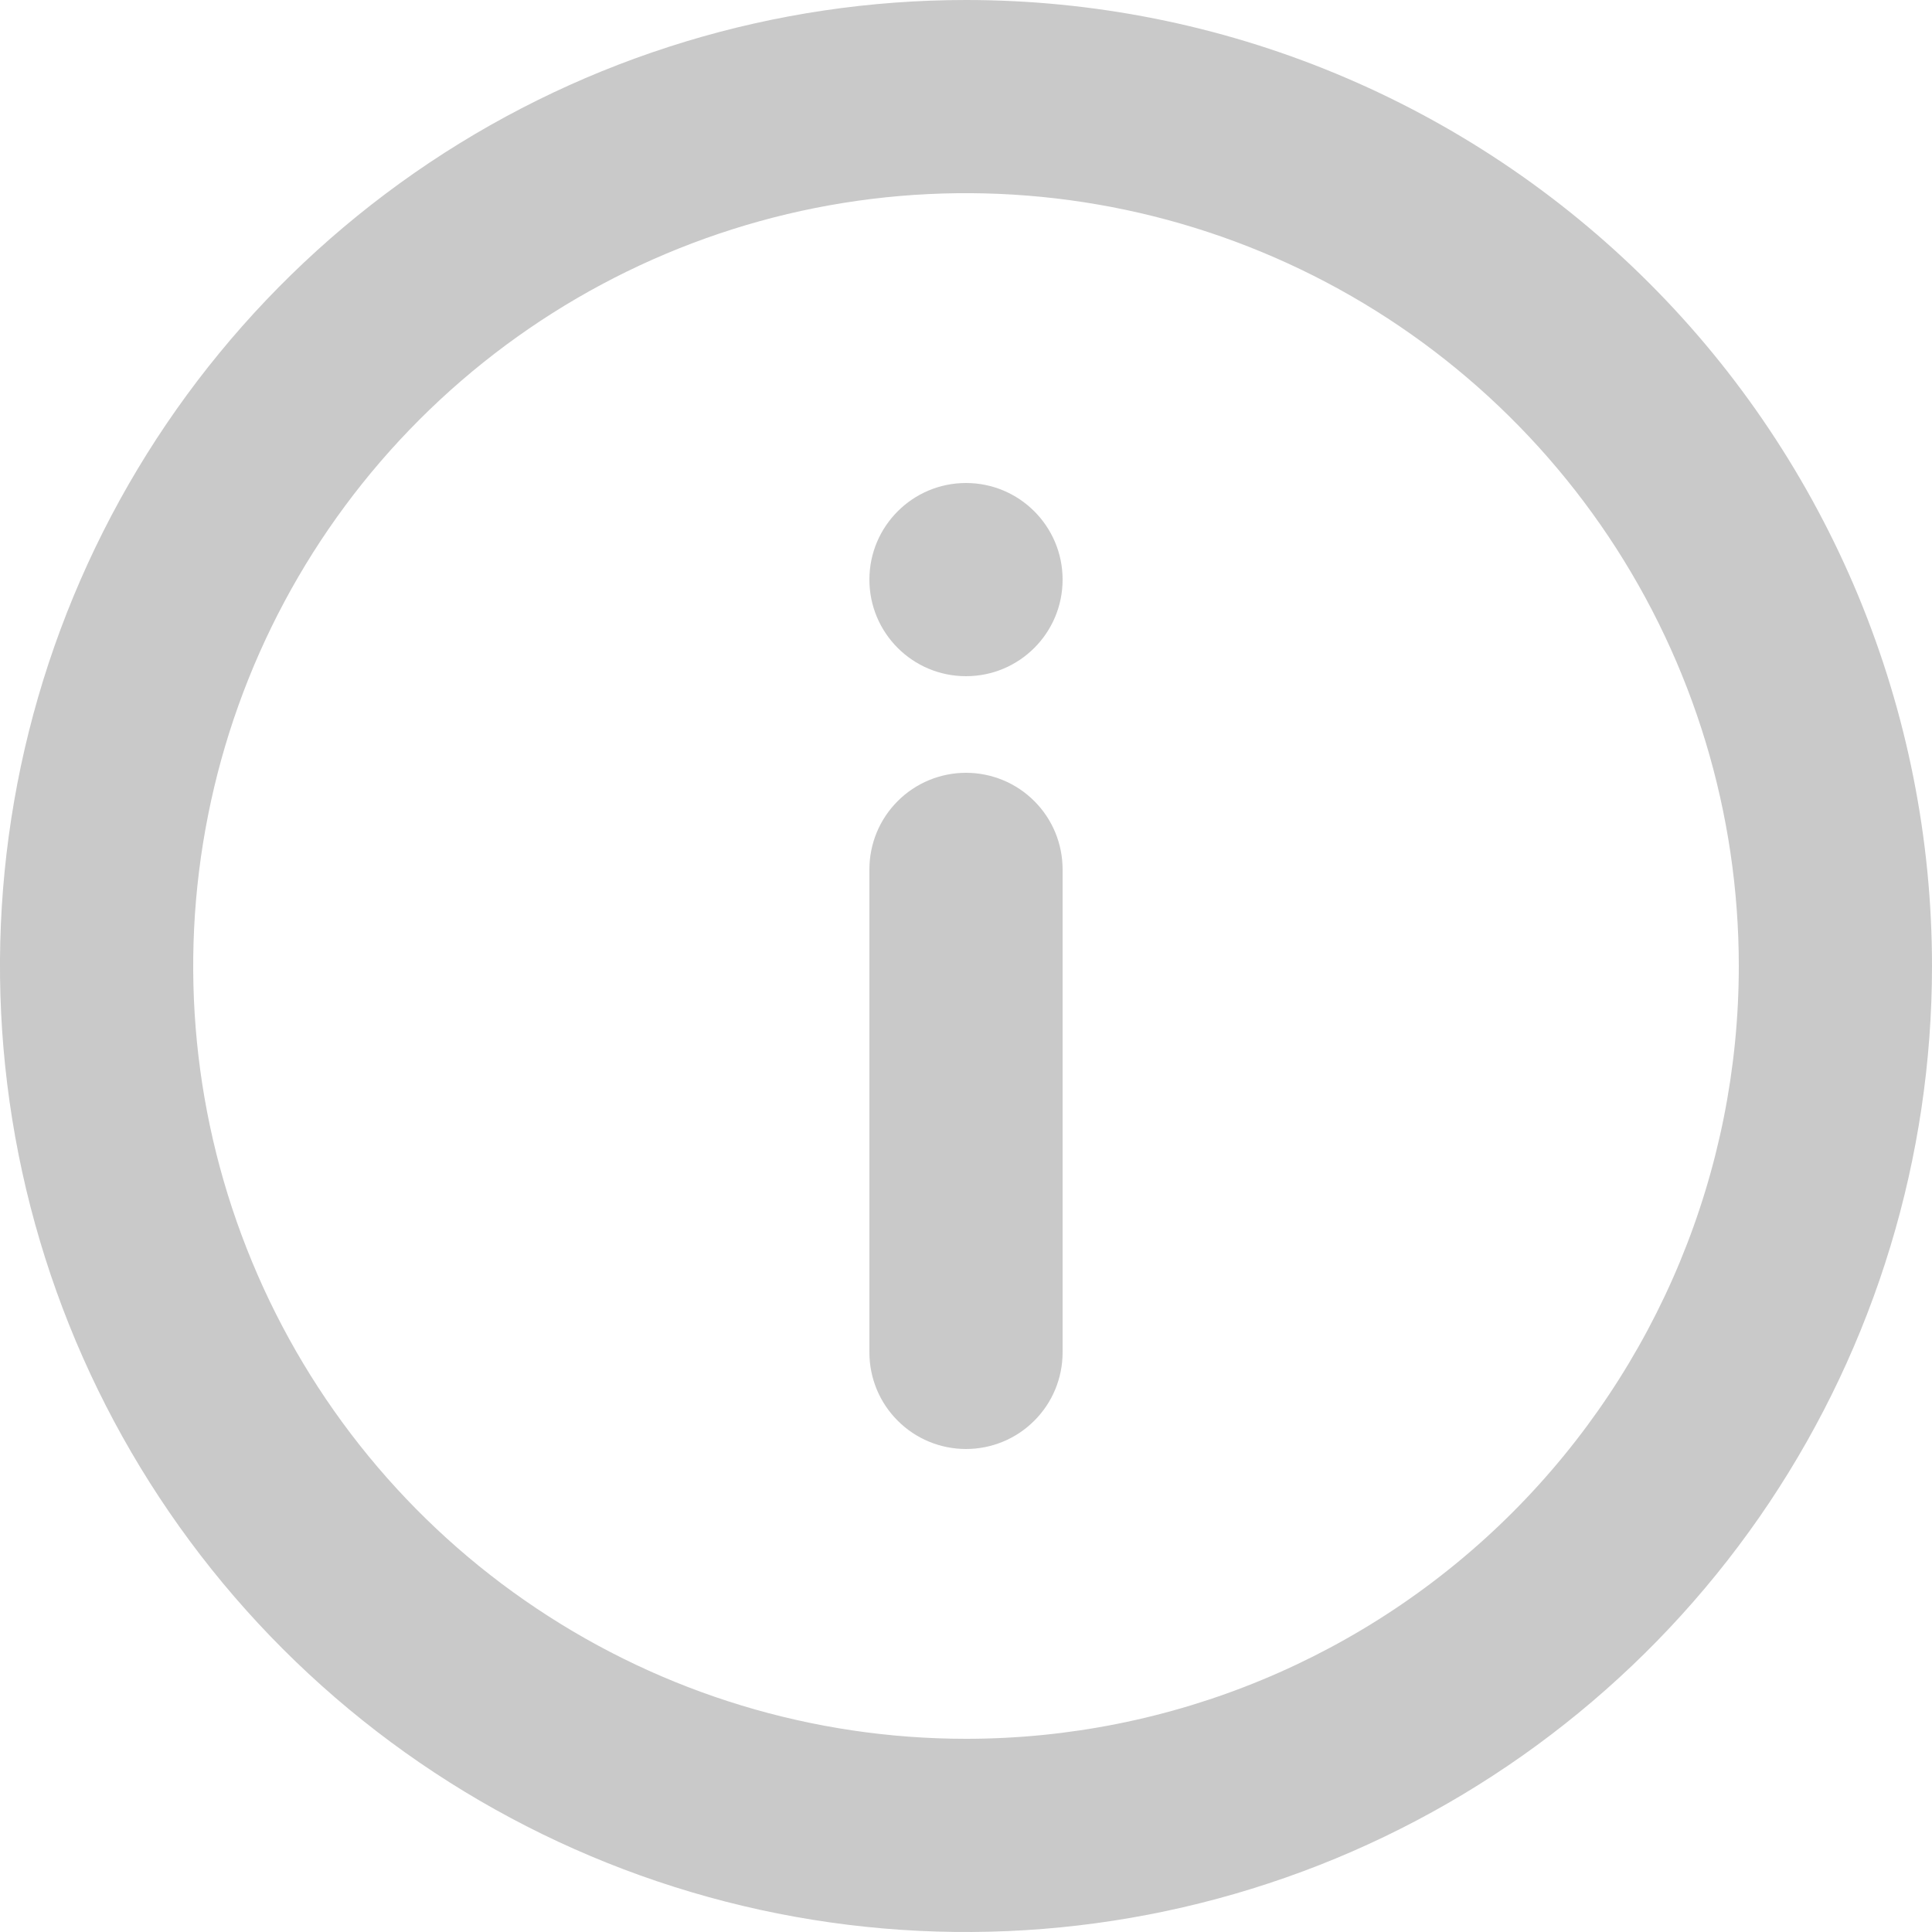
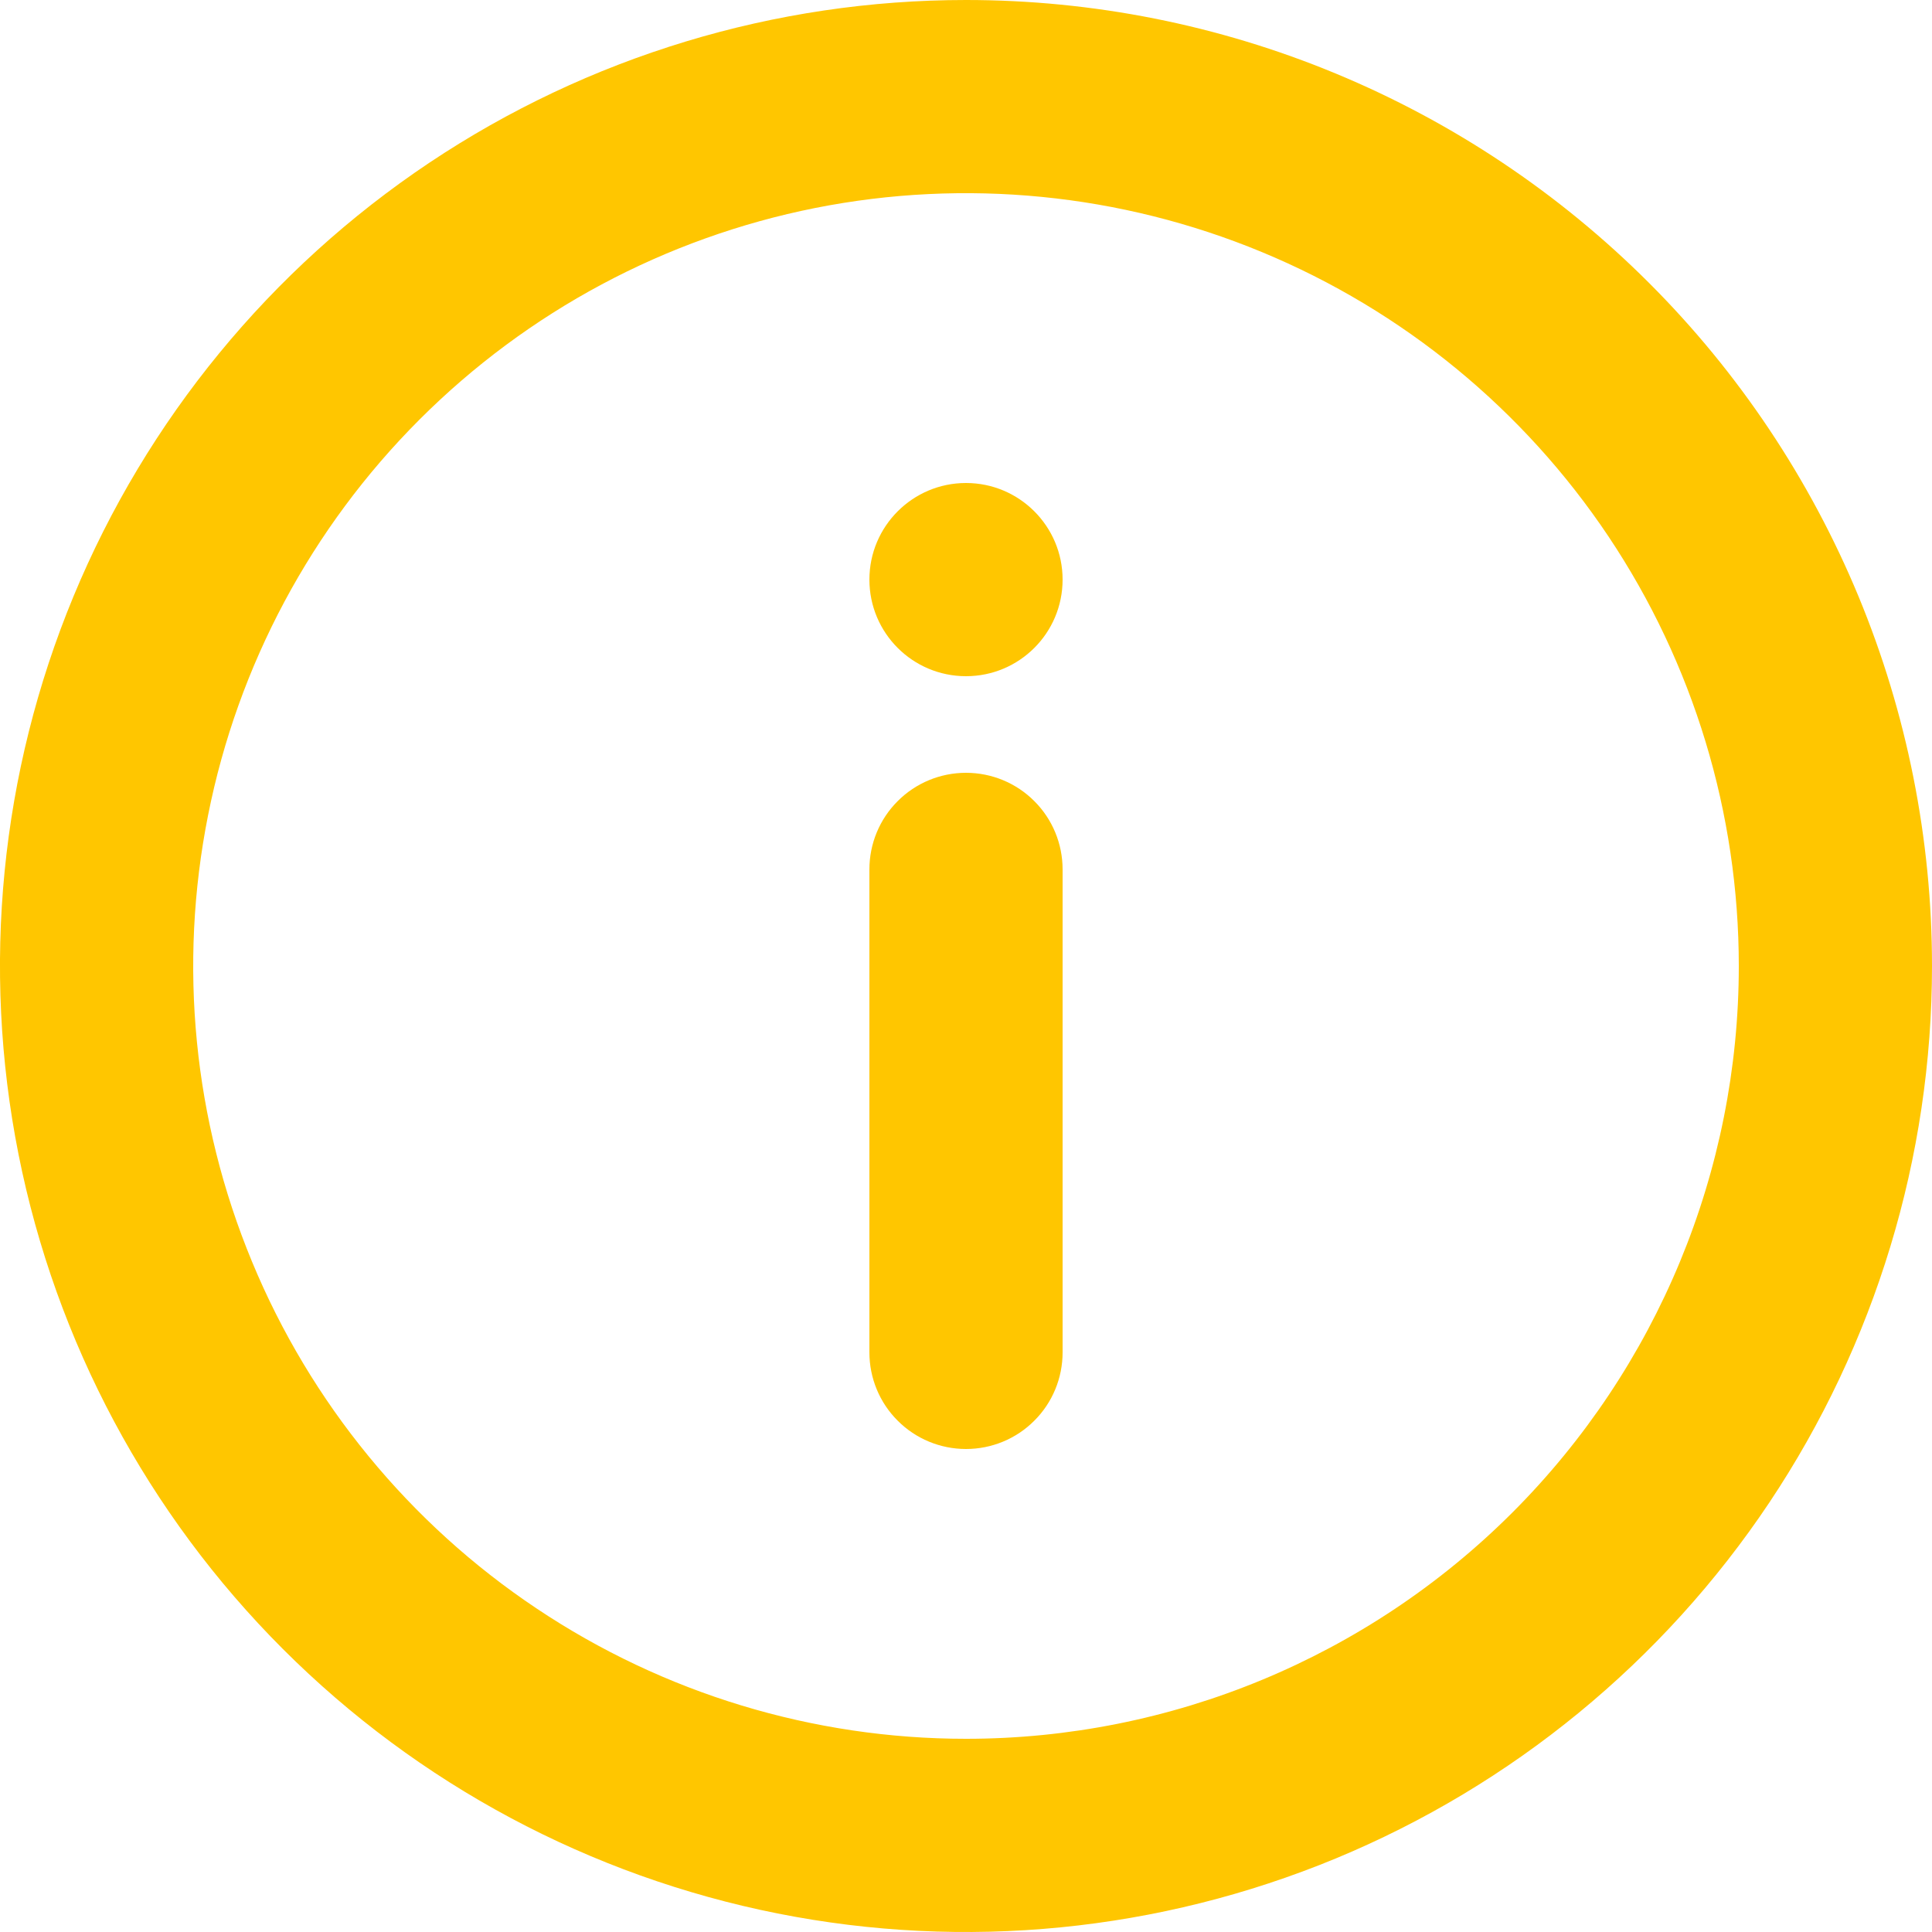
<svg xmlns="http://www.w3.org/2000/svg" width="20" height="20" viewBox="0 0 20 20" fill="none">
-   <path d="M10 -0C8.022 -0 6.089 0.586 4.444 1.685C2.8 2.784 1.518 4.346 0.761 6.173C0.004 8 -0.194 10.011 0.192 11.951C0.578 13.89 1.53 15.672 2.929 17.071C4.327 18.469 6.109 19.422 8.049 19.808C9.989 20.194 12 19.995 13.827 19.239C15.654 18.482 17.216 17.2 18.315 15.556C19.413 13.911 20 11.978 20 10C20 8.687 19.741 7.386 19.239 6.173C18.736 4.96 18 3.857 17.071 2.929C16.142 2 15.04 1.264 13.827 0.761C12.614 0.258 11.313 -0 10 -0ZM10 18C8.418 18 6.871 17.531 5.555 16.651C4.24 15.773 3.214 14.523 2.609 13.061C2.003 11.599 1.845 9.991 2.154 8.439C2.462 6.887 3.224 5.462 4.343 4.343C5.462 3.224 6.887 2.462 8.439 2.153C9.991 1.845 11.6 2.003 13.062 2.609C14.523 3.214 15.773 4.24 16.652 5.555C17.531 6.871 18 8.418 18 10C18 12.121 17.157 14.156 15.657 15.657C14.157 17.157 12.122 18 10 18Z" fill="#C9C9C9" />
-   <path d="M10 7C10.552 7 11 6.553 11 6C11 5.448 10.552 5 10 5C9.448 5 9 5.448 9 6C9 6.553 9.448 7 10 7Z" fill="#C9C9C9" />
-   <path d="M10 8C9.735 8 9.48 8.105 9.293 8.293C9.105 8.48 9 8.735 9 9V14C9 14.265 9.105 14.52 9.293 14.707C9.48 14.895 9.735 15 10 15C10.265 15 10.52 14.895 10.707 14.707C10.895 14.52 11 14.265 11 14V9C11 8.735 10.895 8.48 10.707 8.293C10.52 8.105 10.265 8 10 8Z" fill="#C9C9C9" />
+   <path d="M10 -0C8.022 -0 6.089 0.586 4.444 1.685C2.8 2.784 1.518 4.346 0.761 6.173C0.004 8 -0.194 10.011 0.192 11.951C0.578 13.89 1.53 15.672 2.929 17.071C4.327 18.469 6.109 19.422 8.049 19.808C9.989 20.194 12 19.995 13.827 19.239C15.654 18.482 17.216 17.2 18.315 15.556C19.413 13.911 20 11.978 20 10C20 8.687 19.741 7.386 19.239 6.173C18.736 4.96 18 3.857 17.071 2.929C16.142 2 15.04 1.264 13.827 0.761C12.614 0.258 11.313 -0 10 -0ZM10 18C8.418 18 6.871 17.531 5.555 16.651C4.24 15.773 3.214 14.523 2.609 13.061C2.003 11.599 1.845 9.991 2.154 8.439C2.462 6.887 3.224 5.462 4.343 4.343C5.462 3.224 6.887 2.462 8.439 2.153C9.991 1.845 11.6 2.003 13.062 2.609C14.523 3.214 15.773 4.24 16.652 5.555C17.531 6.871 18 8.418 18 10C18 12.121 17.157 14.156 15.657 15.657C14.157 17.157 12.122 18 10 18Z" fill="#FFC600" />
+   <path d="M10 7C10.552 7 11 6.553 11 6C11 5.448 10.552 5 10 5C9.448 5 9 5.448 9 6C9 6.553 9.448 7 10 7Z" fill="#FFC600" />
+   <path d="M10 8C9.735 8 9.48 8.105 9.293 8.293C9.105 8.48 9 8.735 9 9V14C9 14.265 9.105 14.52 9.293 14.707C9.48 14.895 9.735 15 10 15C10.265 15 10.52 14.895 10.707 14.707C10.895 14.52 11 14.265 11 14V9C11 8.735 10.895 8.48 10.707 8.293C10.52 8.105 10.265 8 10 8Z" fill="#FFC600" />
</svg>
